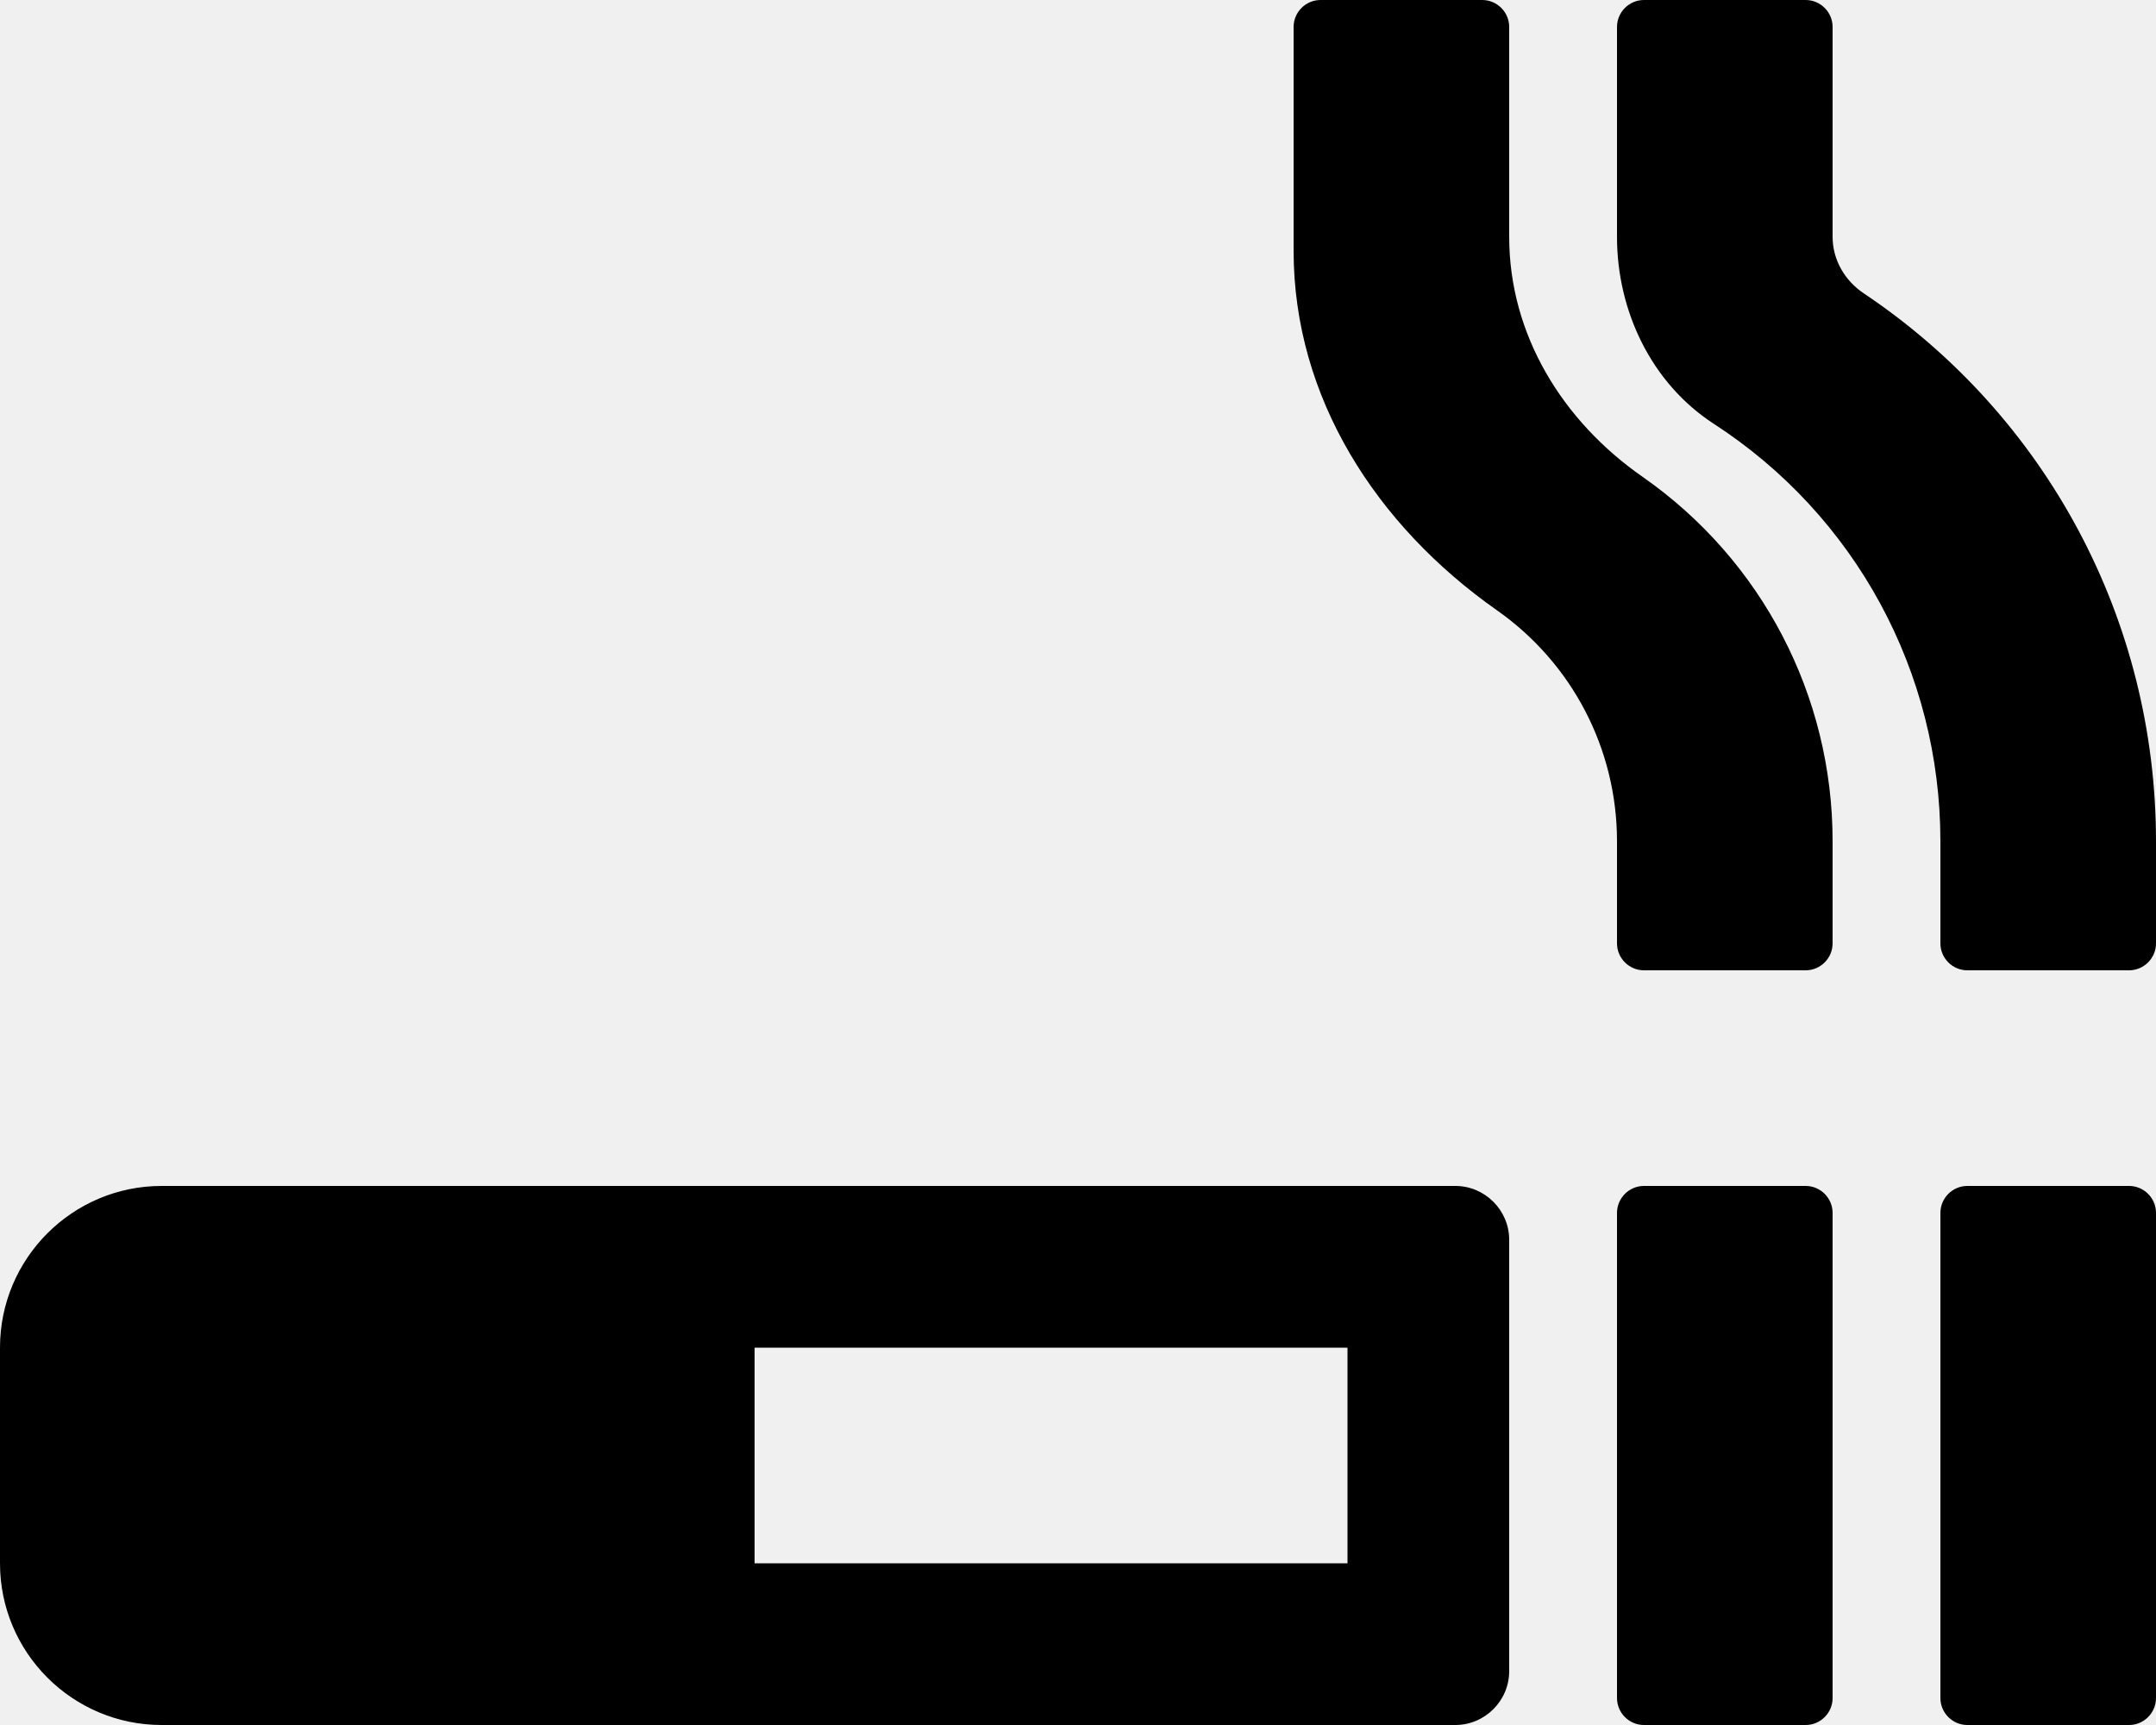
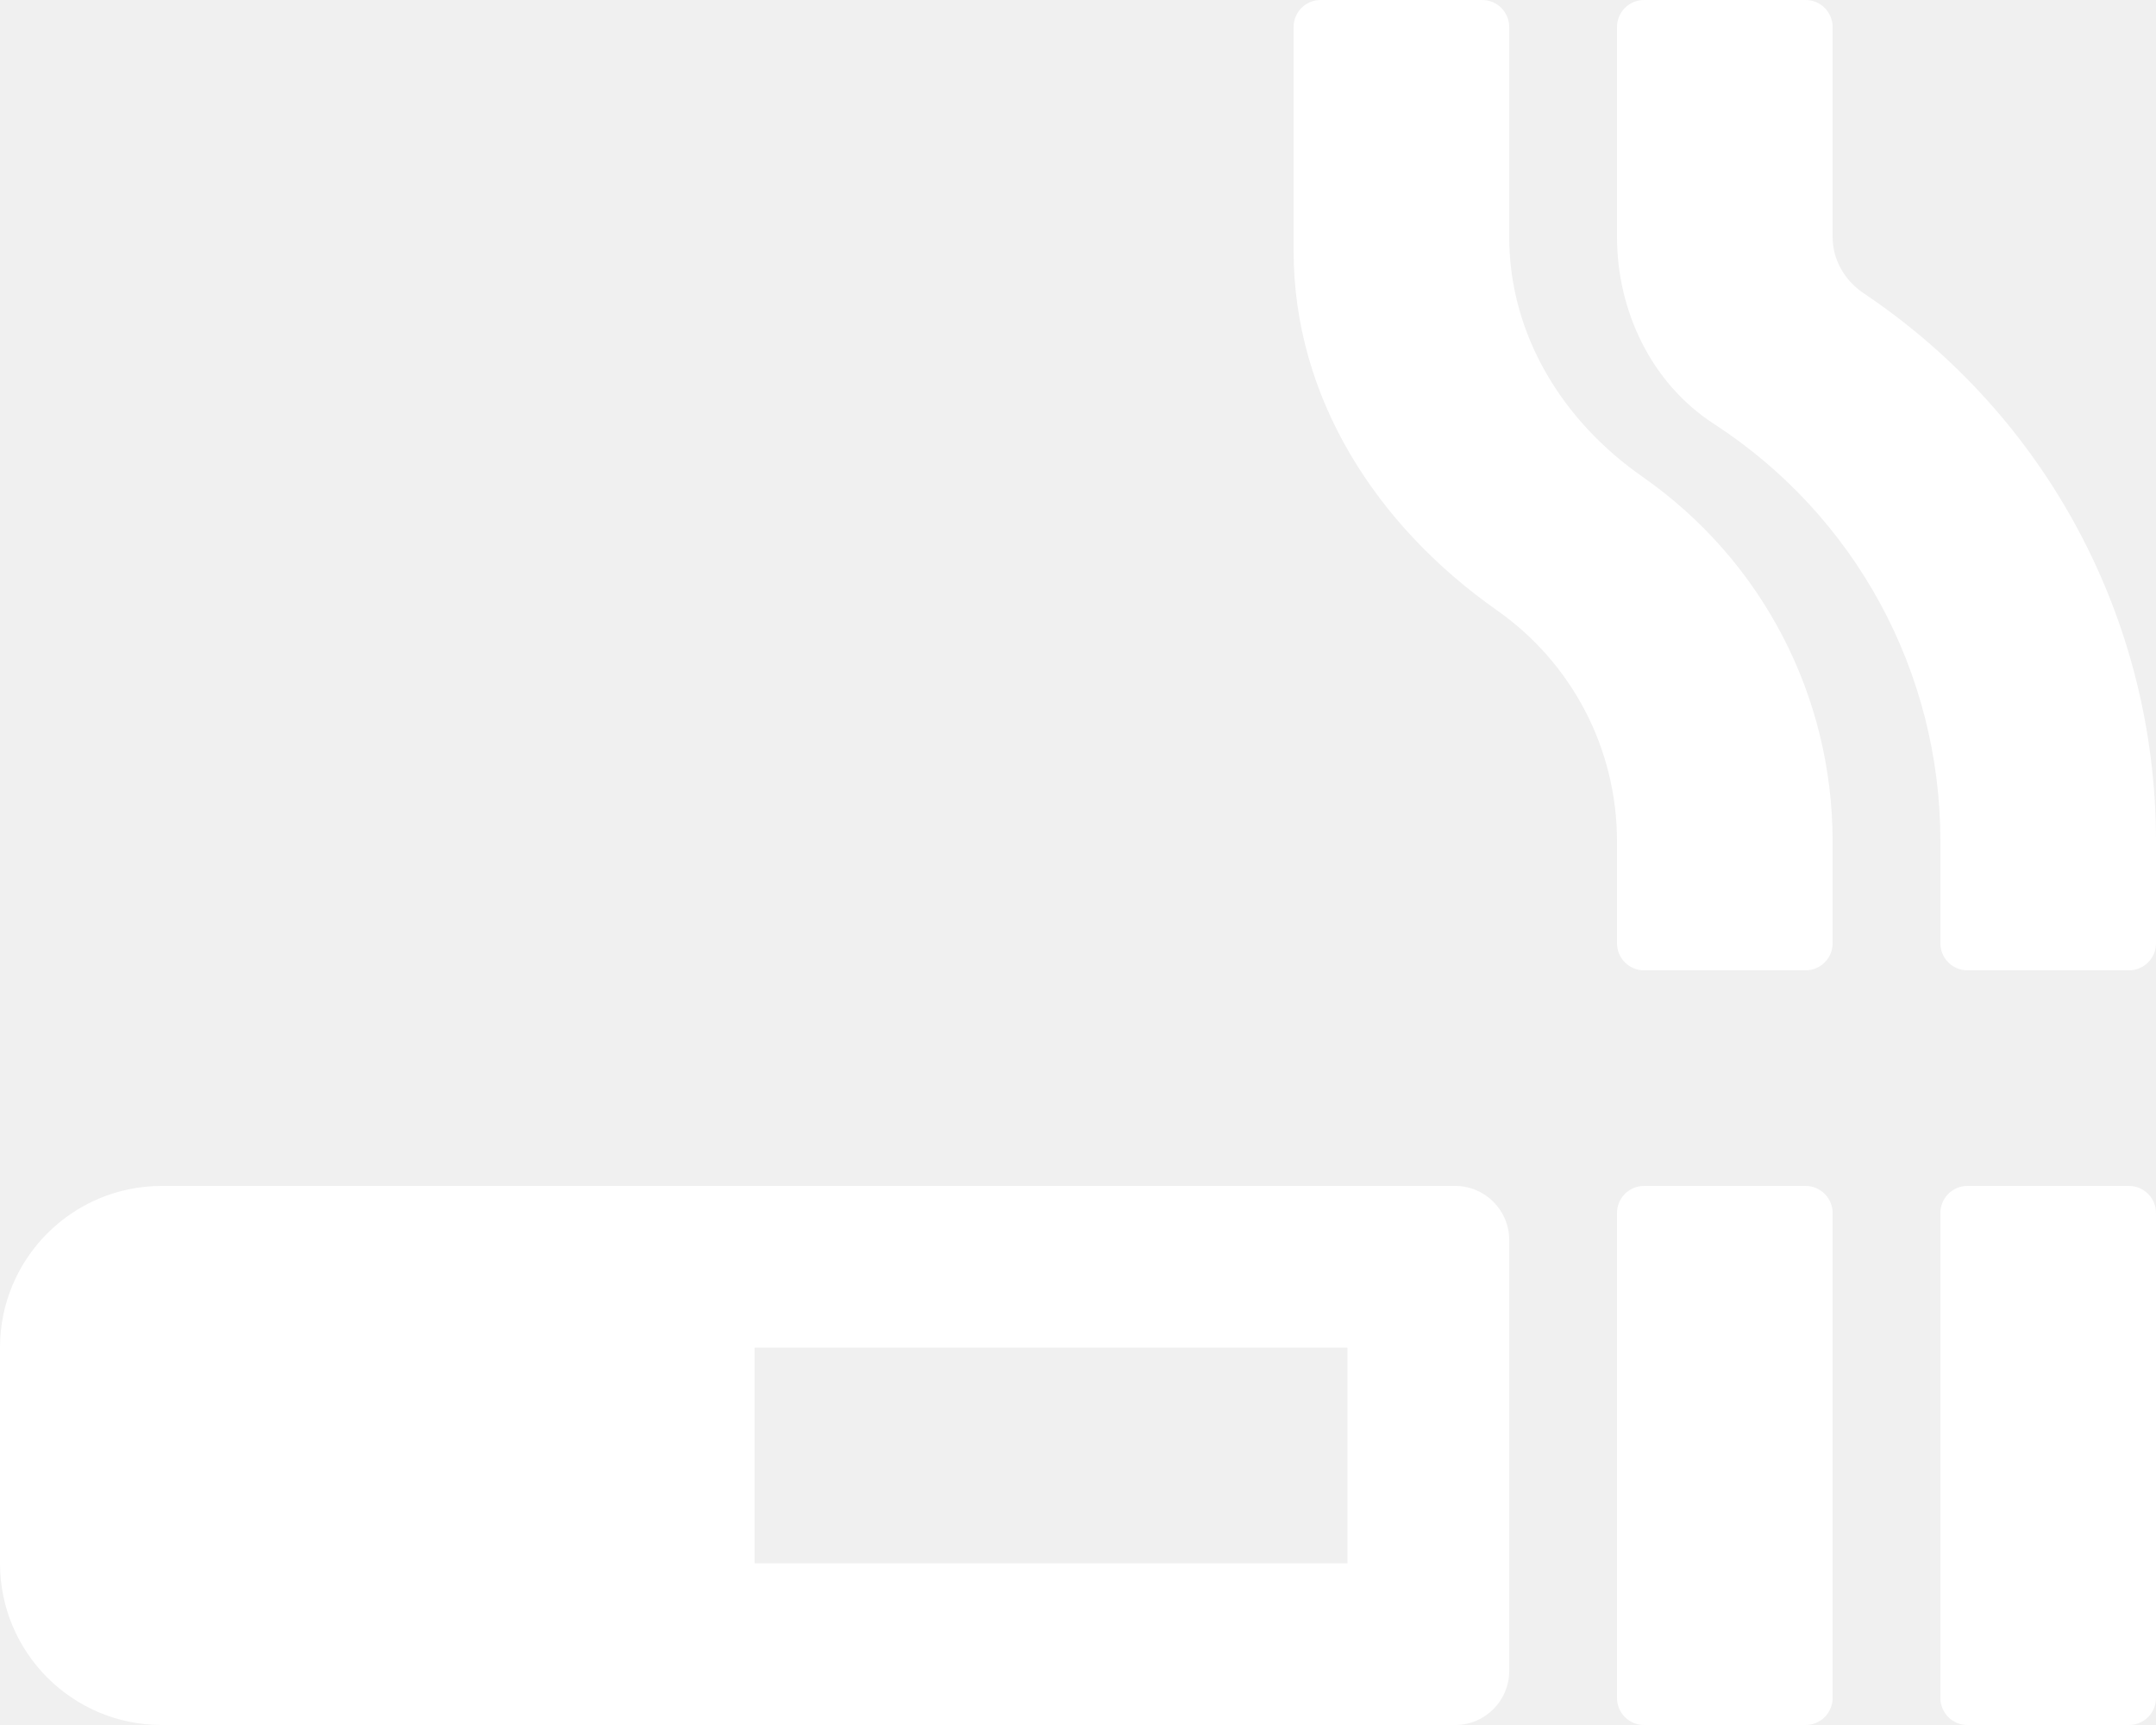
<svg xmlns="http://www.w3.org/2000/svg" aria-hidden="true" focusable="false" data-prefix="fas" data-icon="smoking" class="svg-inline--fa fa-smoking fa-w-20" role="img" viewBox="0 0 640 512">
-   <path fill="currentColor" d="M632 352h-48c-4.4 0-8 3.6-8 8v144c0 4.4 3.6 8 8 8h48c4.4 0 8-3.6 8-8V360c0-4.4-3.6-8-8-8zM553.3 87.1c-5.7-3.8-9.3-10-9.3-16.8V8c0-4.4-3.6-8-8-8h-48c-4.4 0-8 3.6-8 8v62.3c0 22 10.2 43.4 28.6 55.4 42.2 27.3 67.4 73.8 67.4 124V280c0 4.4 3.6 8 8 8h48c4.4 0 8-3.6 8-8v-30.3c0-65.5-32.4-126.2-86.7-162.6zM432 352H48c-26.5 0-48 21.5-48 48v64c0 26.5 21.5 48 48 48h384c8.8 0 16-7.2 16-16V368c0-8.8-7.2-16-16-16zm-32 112H224v-64h176v64zm87.7-322.4C463.8 125 448 99.3 448 70.3V8c0-4.4-3.6-8-8-8h-48c-4.4 0-8 3.6-8 8v66.4c0 43.7 24.6 81.6 60.3 106.7 22.4 15.7 35.7 41.2 35.7 68.6V280c0 4.4 3.6 8 8 8h48c4.4 0 8-3.6 8-8v-30.3c0-43.3-21-83.4-56.3-108.1zM536 352h-48c-4.4 0-8 3.6-8 8v144c0 4.4 3.6 8 8 8h48c4.4 0 8-3.6 8-8V360c0-4.4-3.6-8-8-8z" />
+   <path fill="white" d="M632 352h-48c-4.4 0-8 3.6-8 8v144c0 4.4 3.6 8 8 8h48c4.4 0 8-3.6 8-8V360c0-4.4-3.6-8-8-8zM553.3 87.1c-5.7-3.8-9.3-10-9.3-16.8V8c0-4.4-3.6-8-8-8h-48c-4.4 0-8 3.6-8 8v62.3c0 22 10.2 43.4 28.6 55.4 42.2 27.3 67.4 73.8 67.4 124V280c0 4.4 3.6 8 8 8h48c4.4 0 8-3.6 8-8v-30.3c0-65.5-32.4-126.2-86.7-162.6zM432 352H48c-26.5 0-48 21.5-48 48v64c0 26.5 21.5 48 48 48h384c8.8 0 16-7.2 16-16V368c0-8.8-7.2-16-16-16zm-32 112H224v-64h176v64zm87.7-322.4C463.8 125 448 99.3 448 70.3V8c0-4.4-3.6-8-8-8h-48c-4.4 0-8 3.6-8 8v66.4c0 43.7 24.6 81.6 60.3 106.7 22.4 15.7 35.7 41.2 35.7 68.6V280c0 4.4 3.6 8 8 8h48c4.4 0 8-3.6 8-8v-30.3c0-43.3-21-83.4-56.3-108.1zM536 352h-48c-4.4 0-8 3.6-8 8v144c0 4.4 3.6 8 8 8h48c4.4 0 8-3.6 8-8V360c0-4.4-3.6-8-8-8z" />
</svg>
